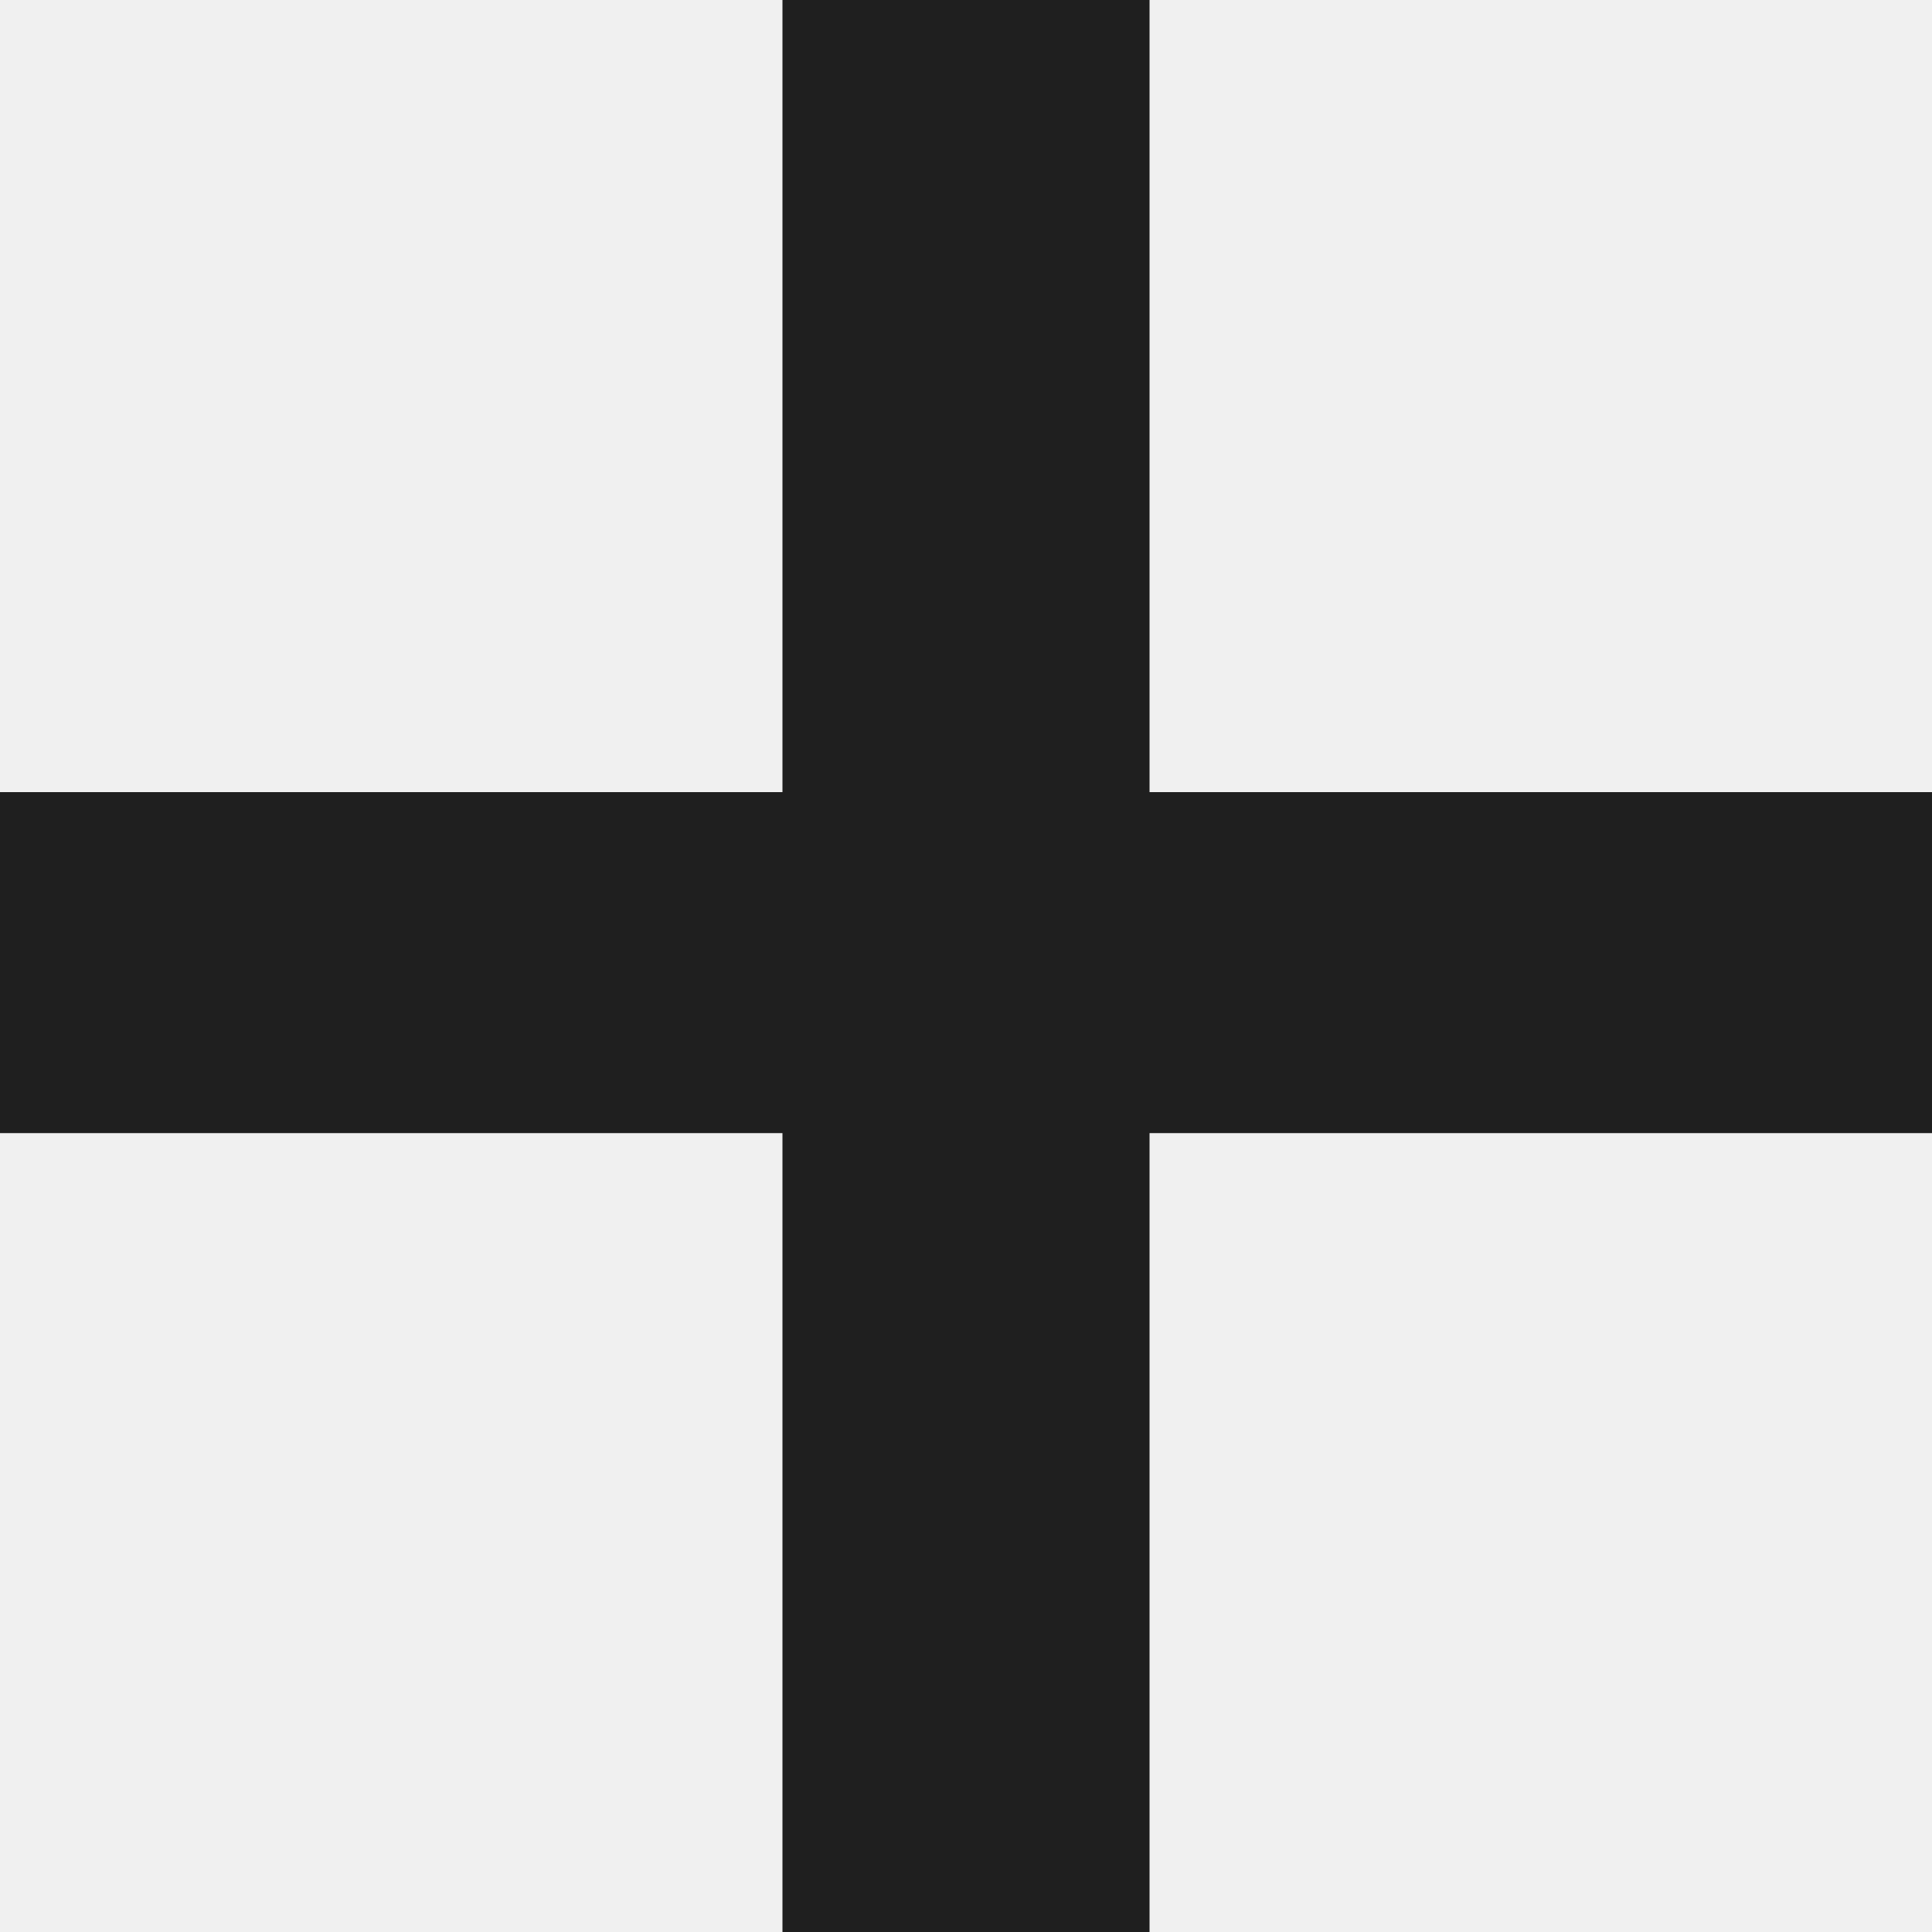
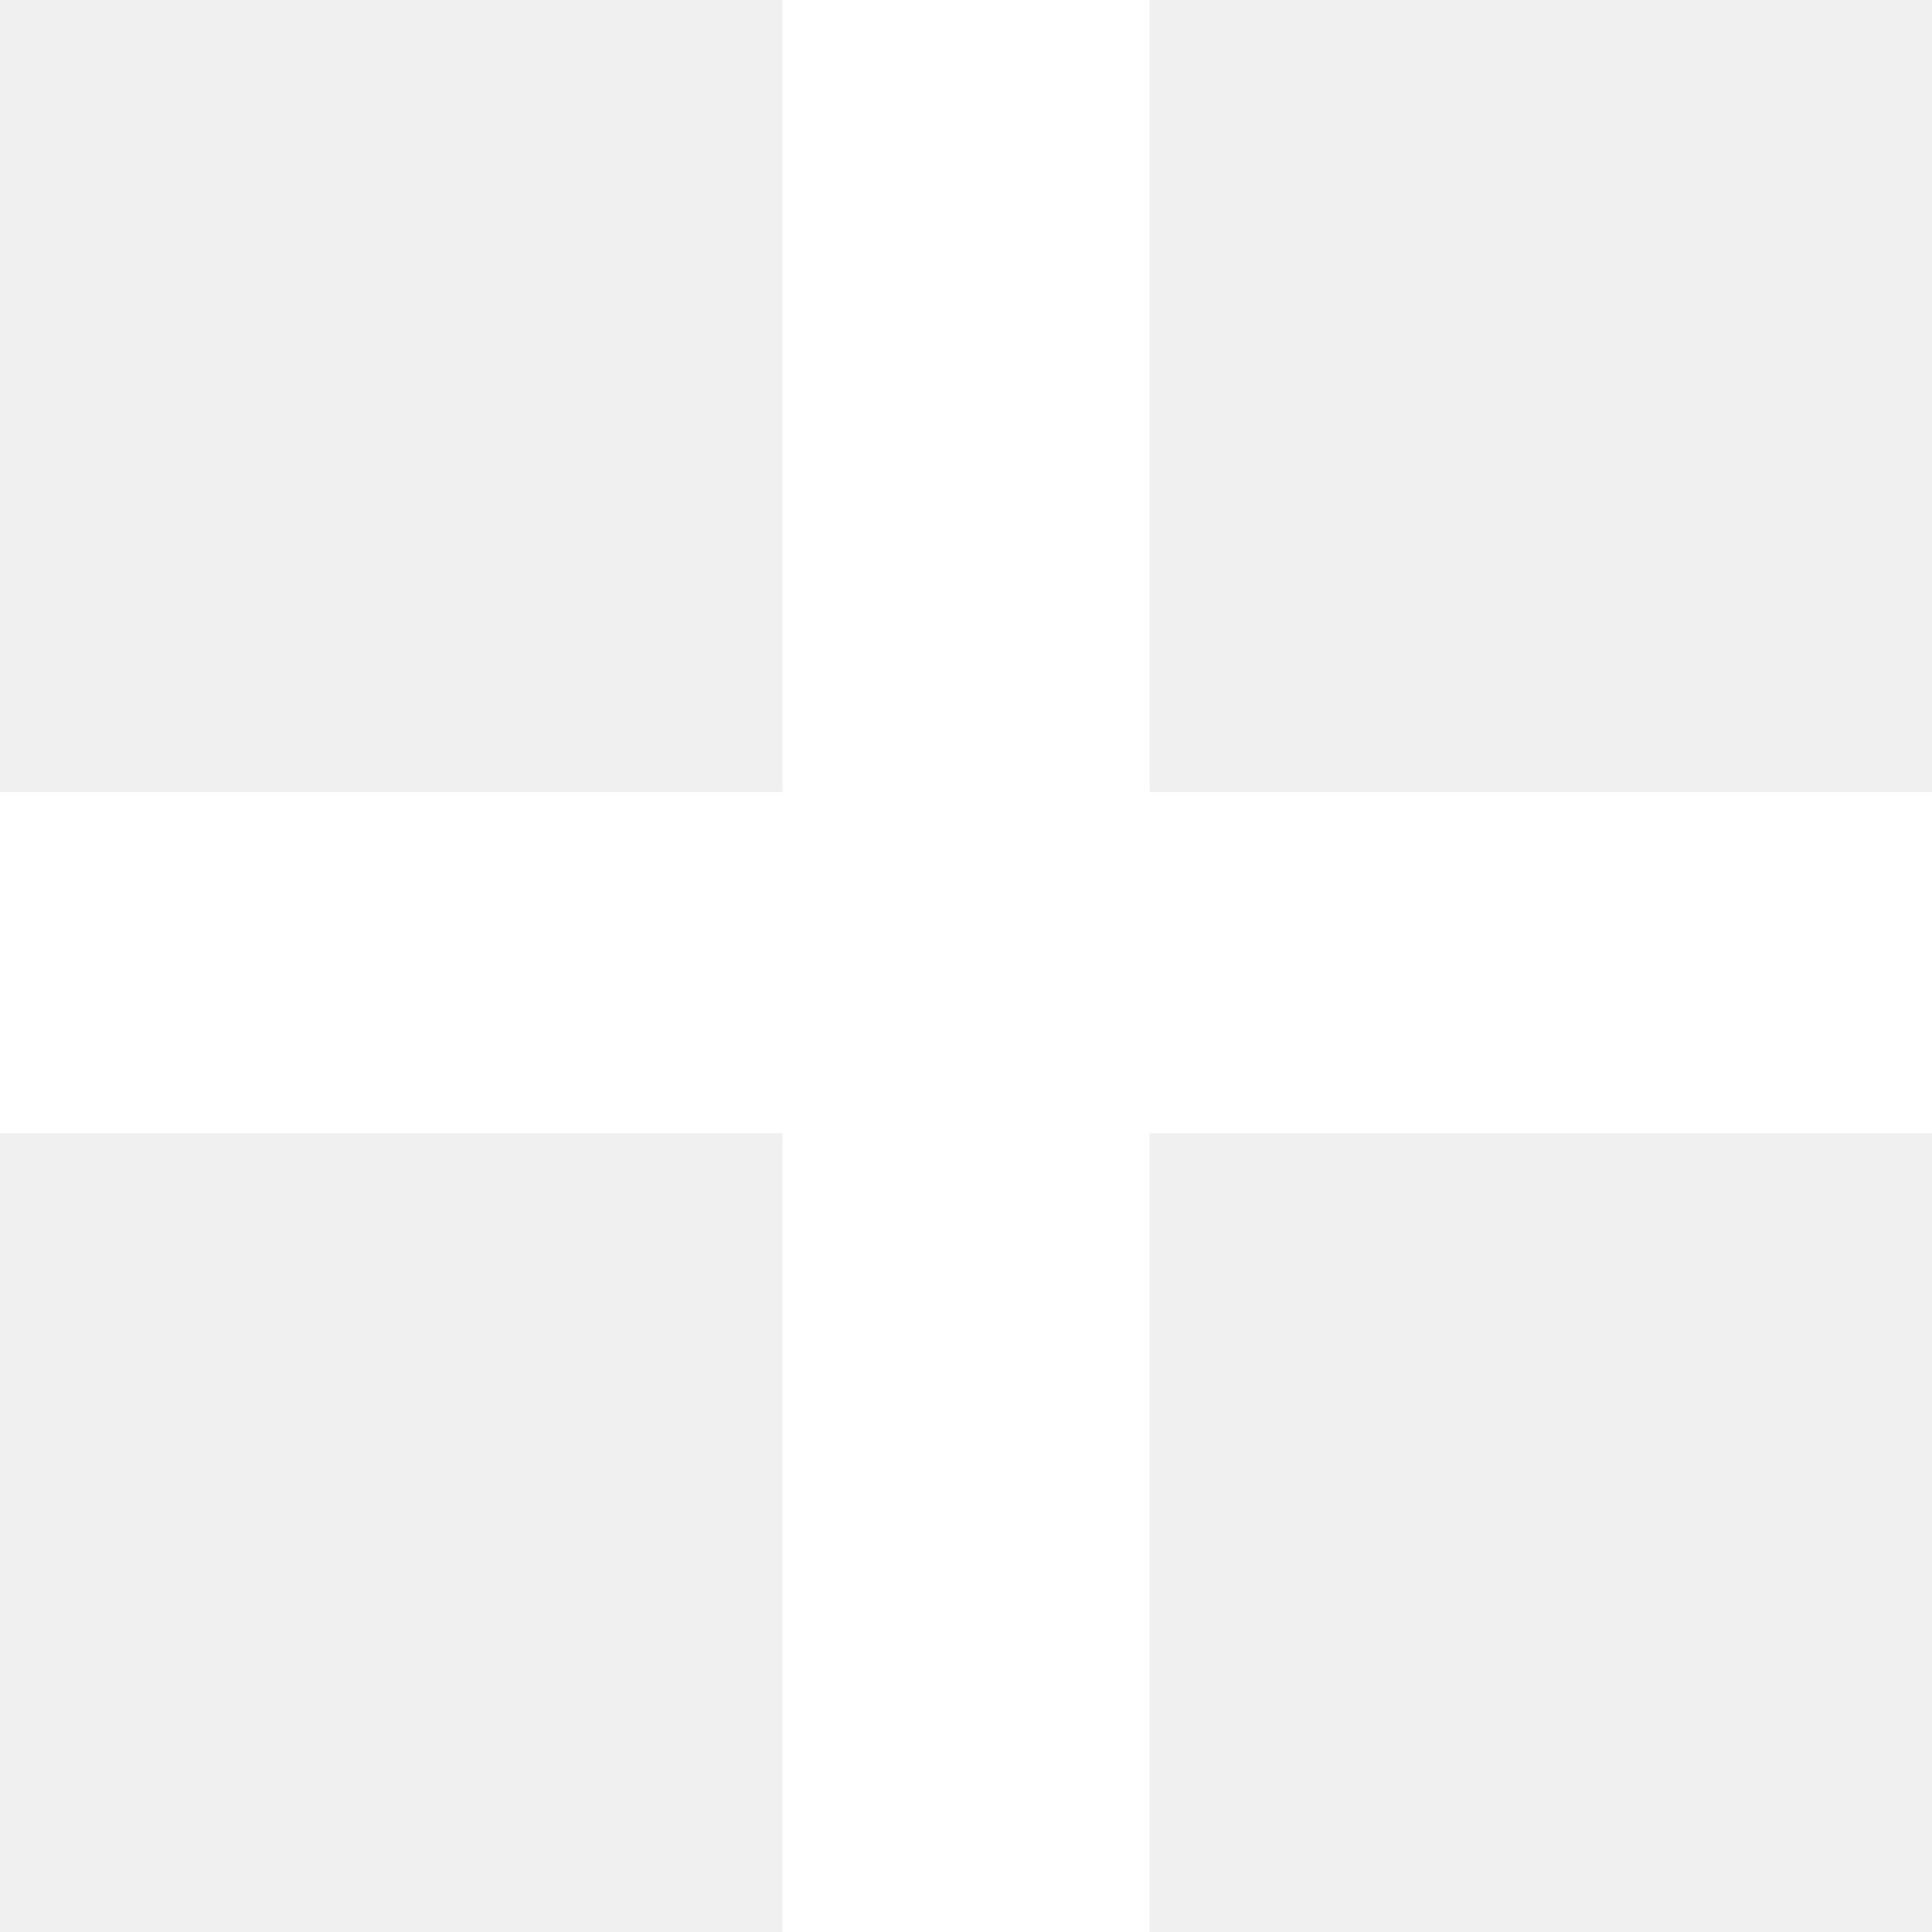
<svg xmlns="http://www.w3.org/2000/svg" id="Camada_1" data-name="Camada 1" viewBox="0 0 100 100">
  <defs>
-     <style>.cls-1{fill:#1f1f1f;}</style>
+     <style>.cls-1{fill:#ffffff;}</style>
  </defs>
  <path class="cls-1" d="M59.5,0V41H100V58.65H59.5V100h-19V58.65H0V41H40.5V0Z" transform="translate(0 0)" />
</svg>
